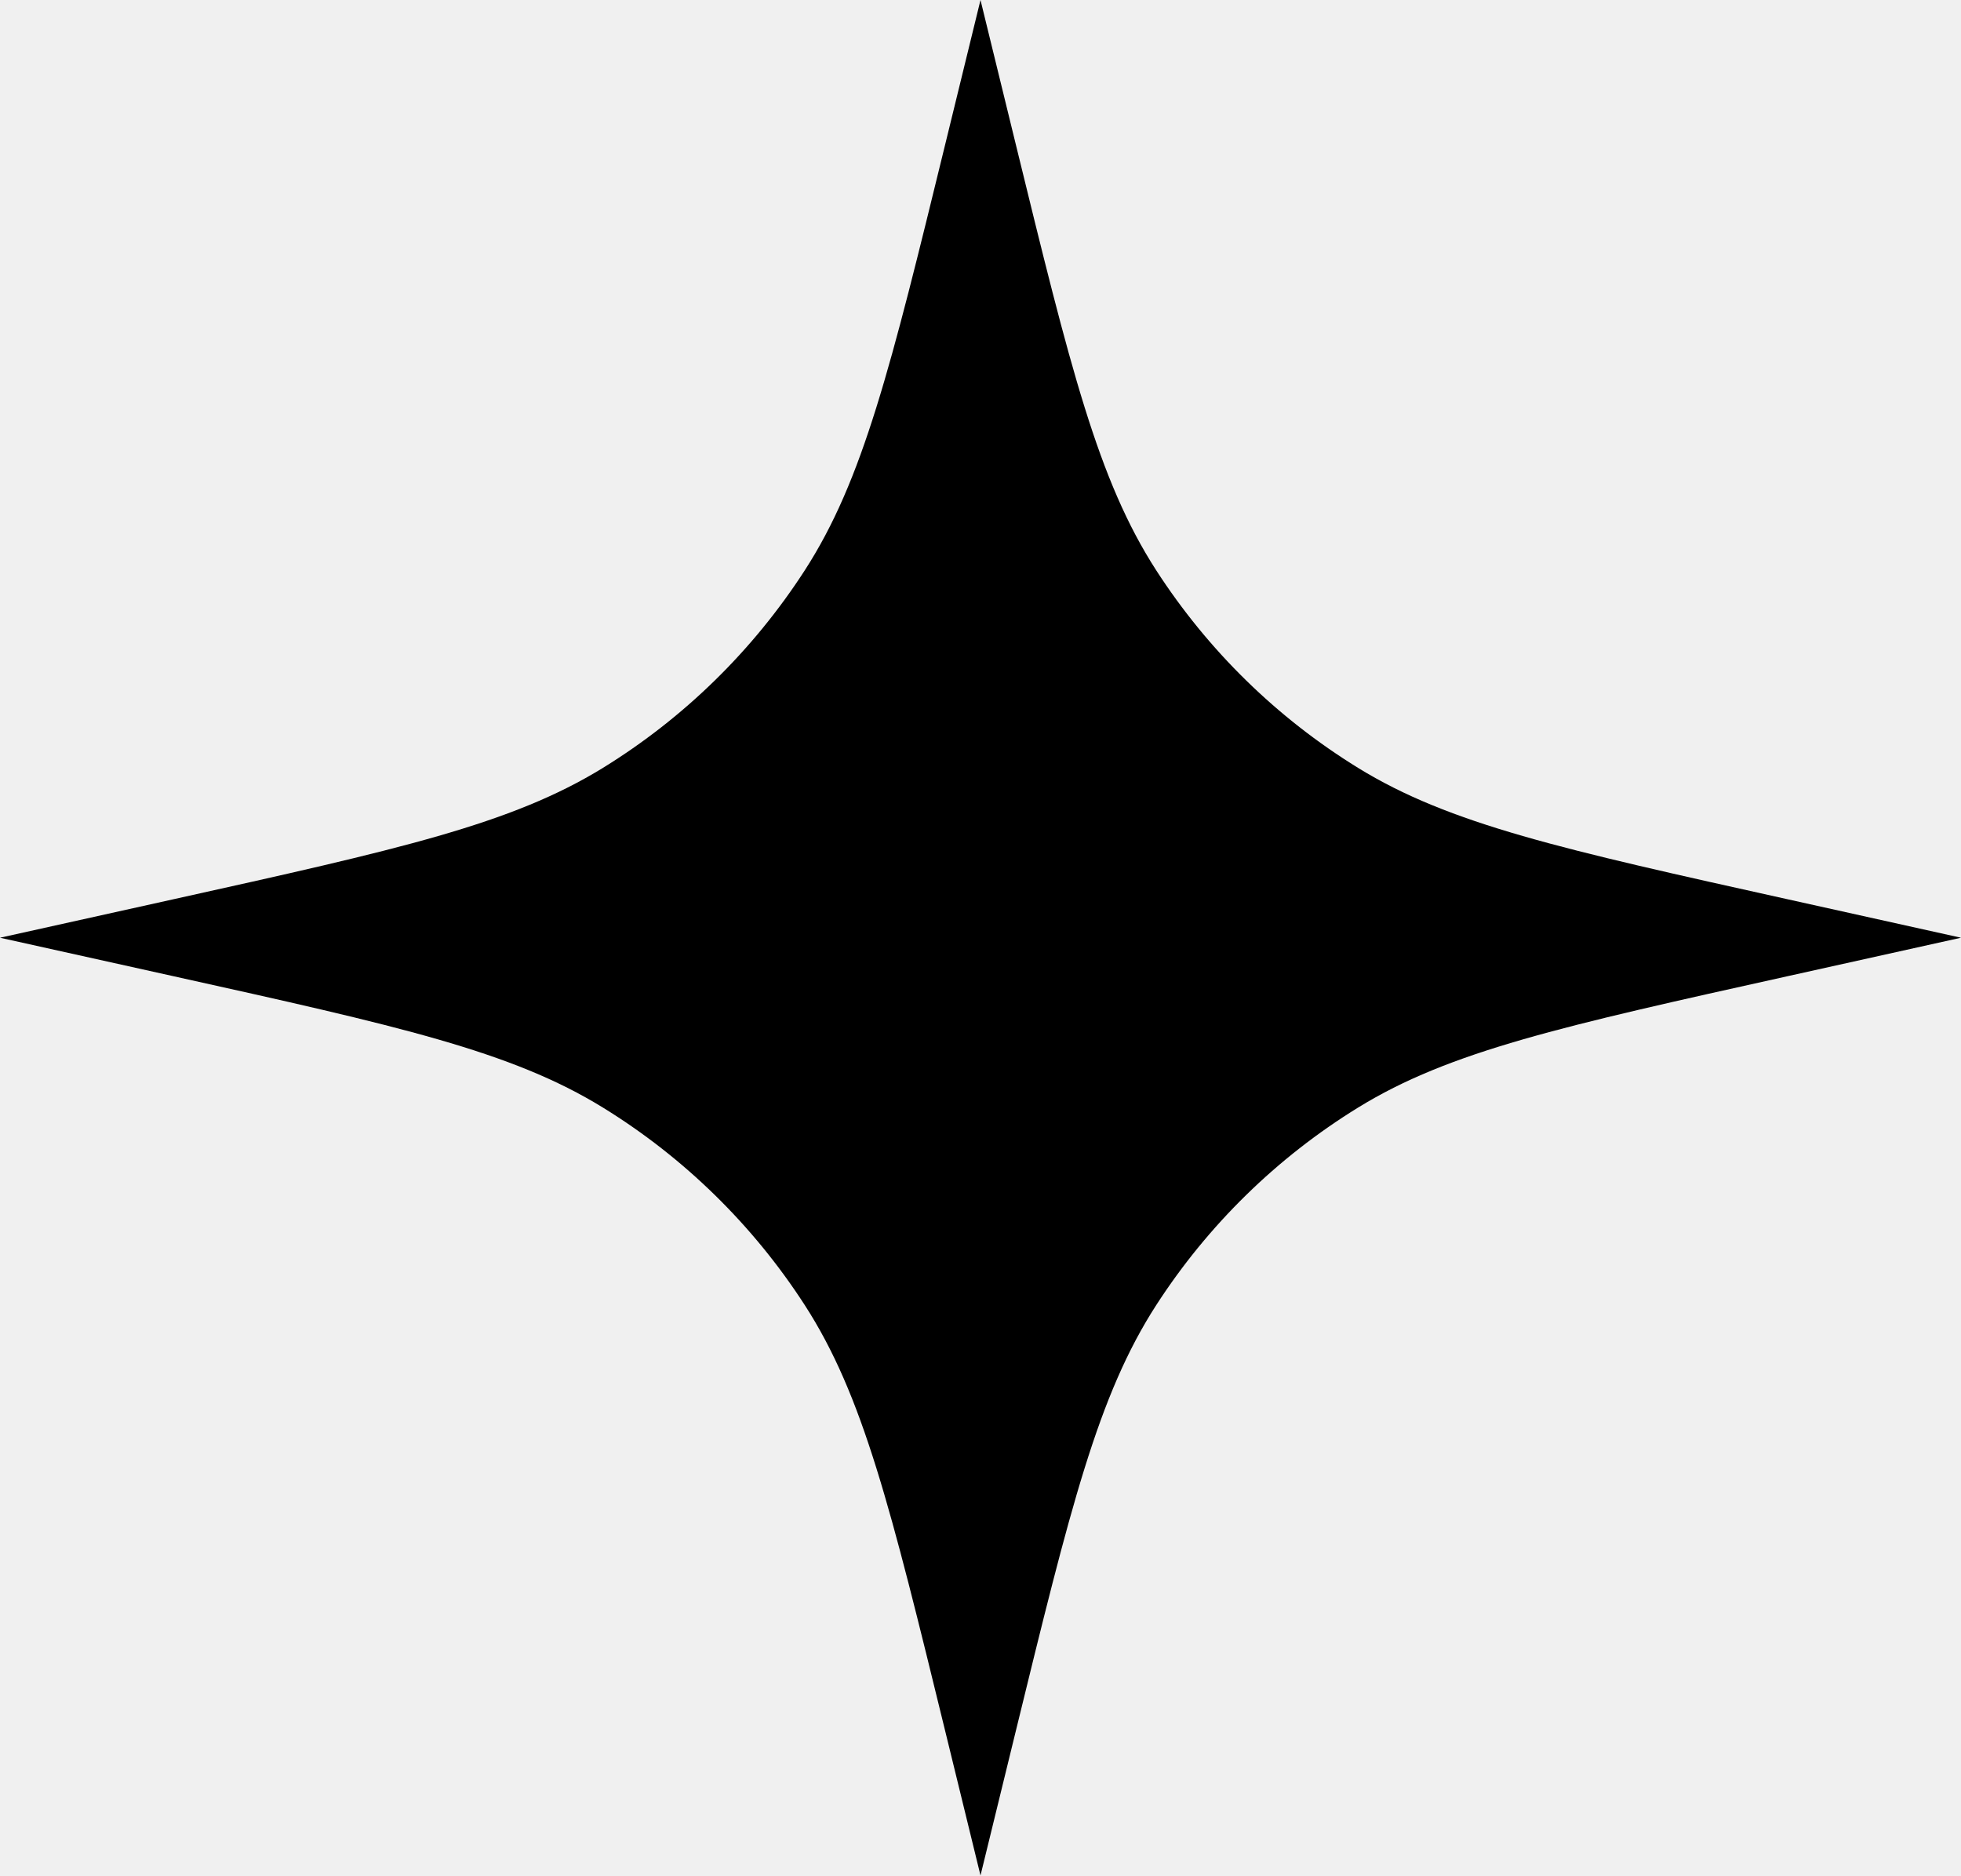
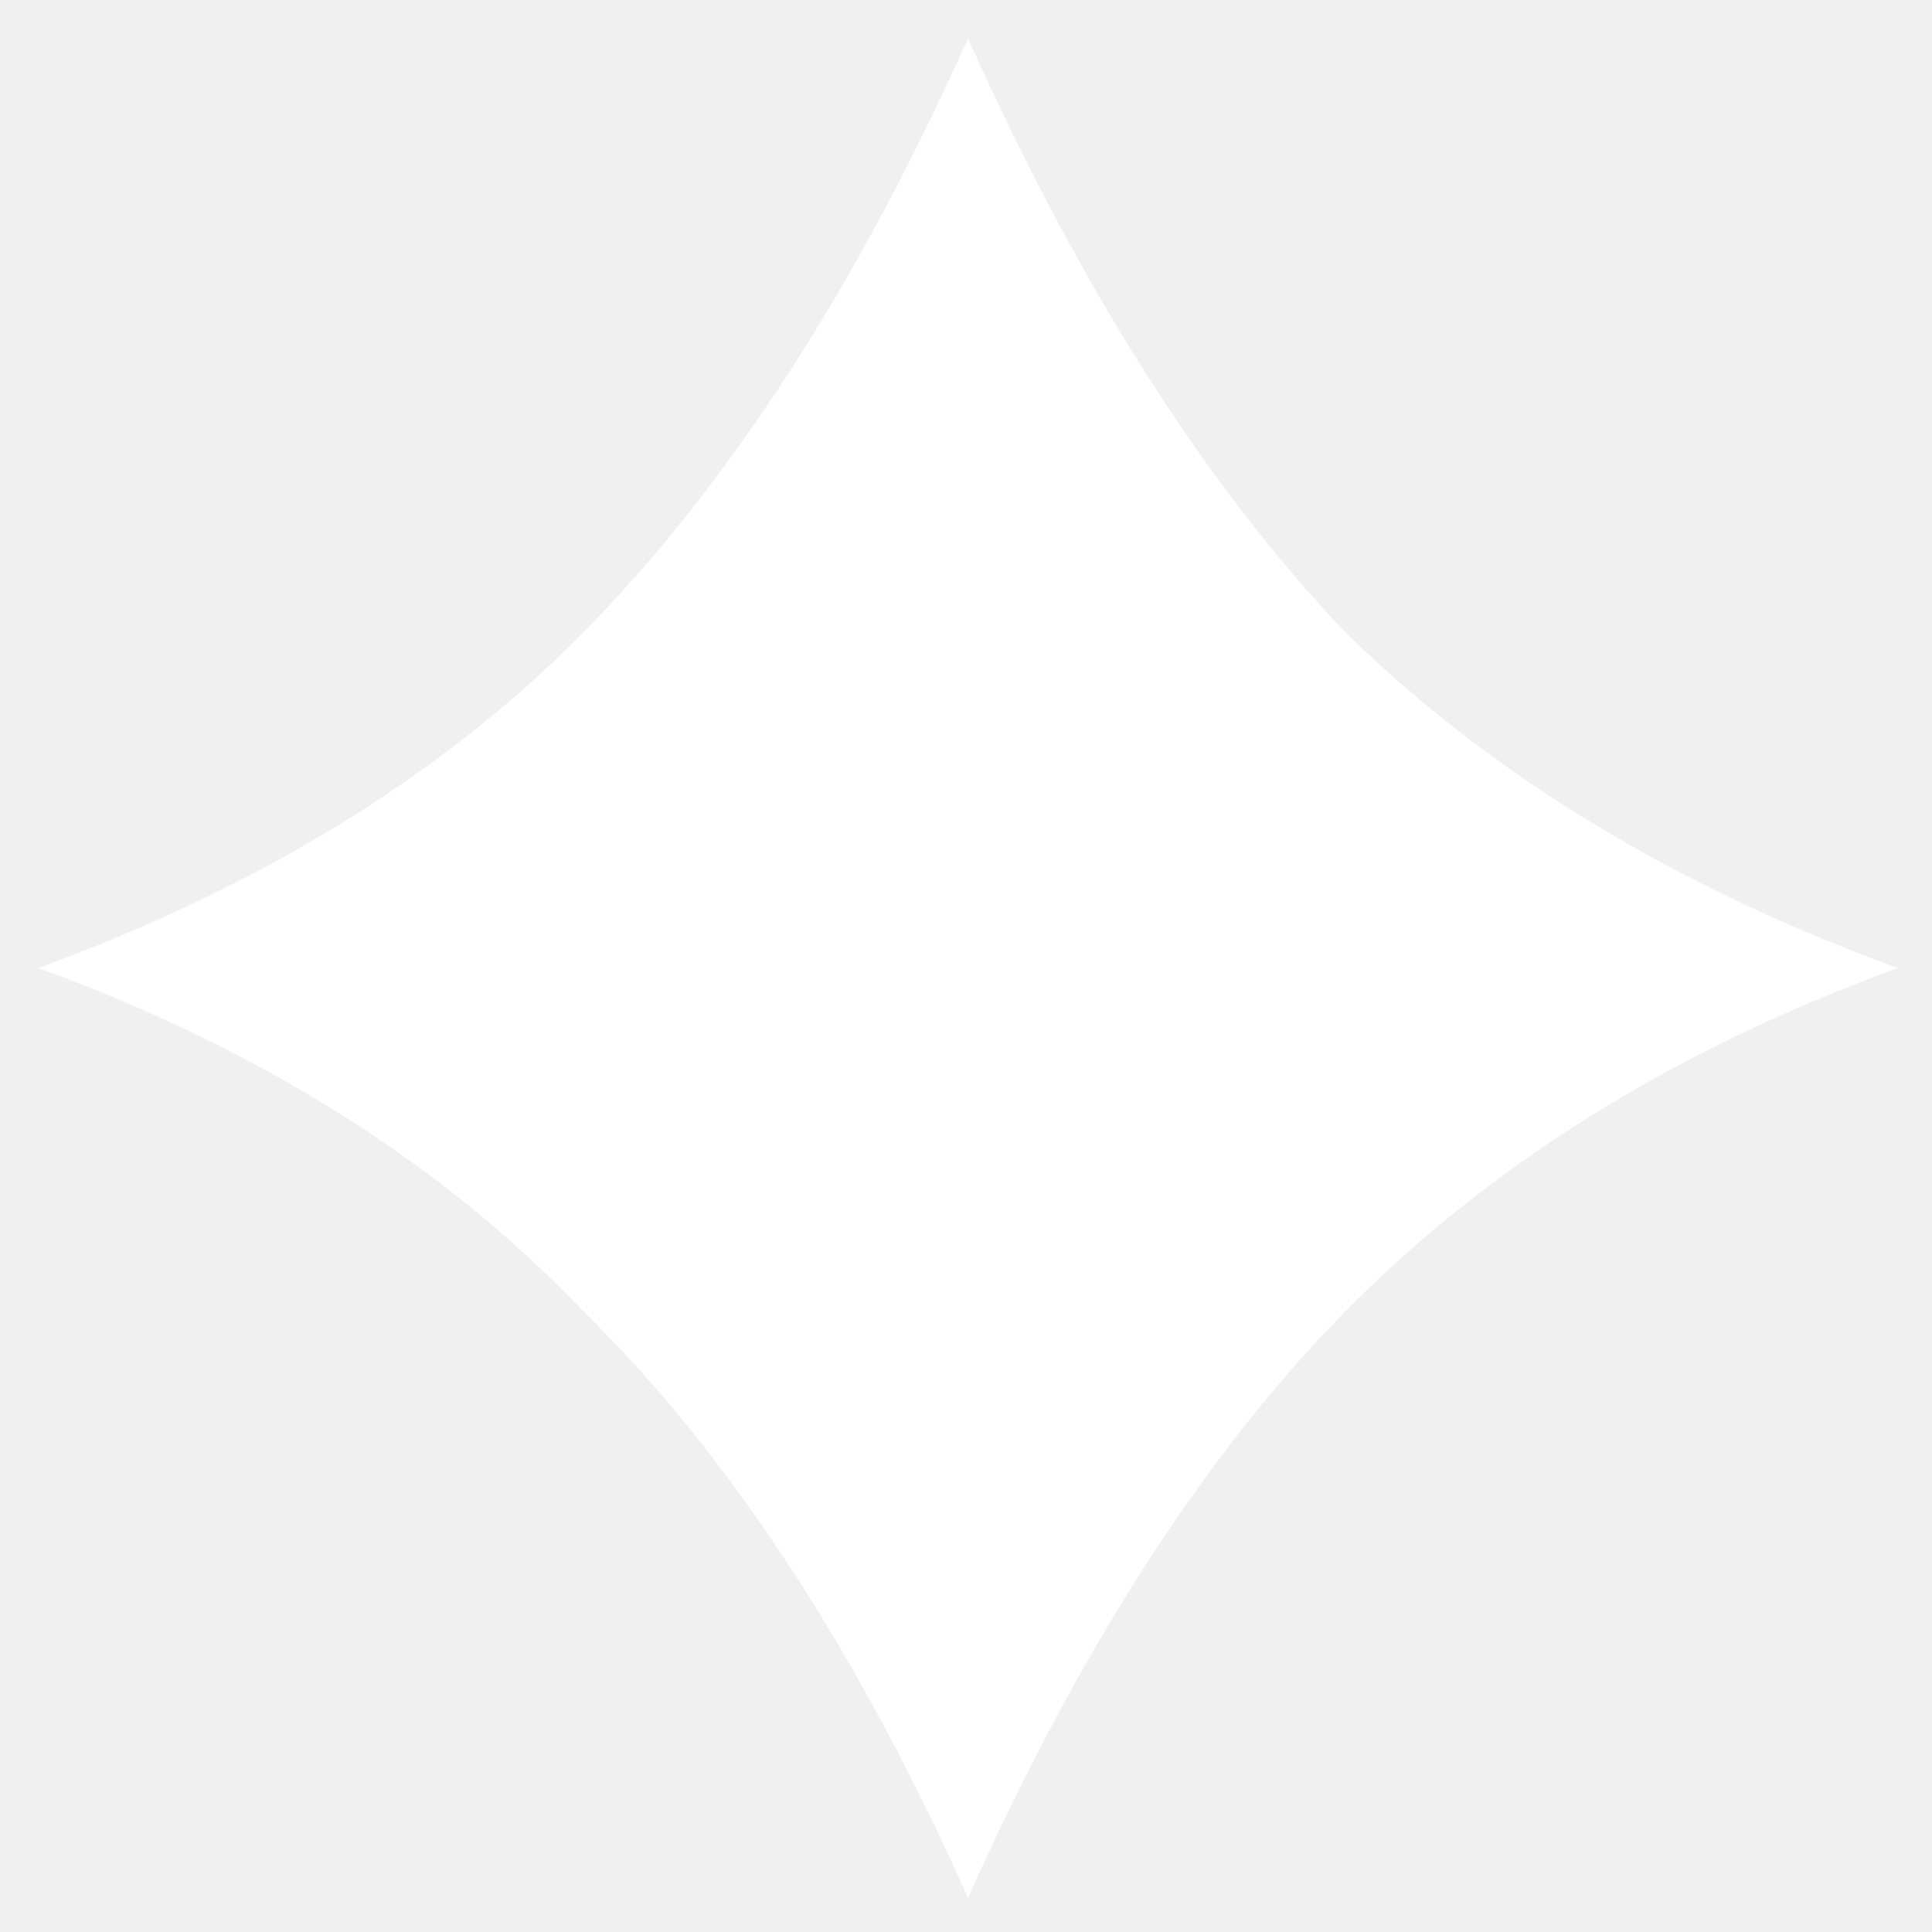
- <svg xmlns="http://www.w3.org/2000/svg" width="46" height="44" viewBox="0 0 46 44" fill="none">
-   <path d="M23 0L23.823 3.367C25.109 8.629 25.752 11.259 27.123 13.382C28.336 15.259 29.953 16.842 31.855 18.014C34.007 19.34 36.651 19.926 41.939 21.099L46 22L41.939 22.901C36.651 24.074 34.007 24.66 31.855 25.986C29.953 27.158 28.336 28.741 27.123 30.618C25.752 32.741 25.109 35.371 23.823 40.633L23 44L22.177 40.633C20.891 35.371 20.248 32.741 18.877 30.618C17.664 28.741 16.047 27.158 14.145 25.986C11.993 24.66 9.349 24.074 4.061 22.901L0 22L4.061 21.099C9.349 19.926 11.993 19.34 14.145 18.014C16.047 16.842 17.664 15.259 18.877 13.382C20.248 11.259 20.891 8.629 22.177 3.367L23 0Z" fill="black" />
+ <svg xmlns="http://www.w3.org/2000/svg" width="43" height="43" viewBox="0 0 43 43" fill="none">
+   <path d="M12.977 14.082C9.851 17.248 5.809 19.736 0.852 21.545C5.809 23.355 9.851 25.899 12.977 29.178C16.21 32.345 19.066 36.698 21.545 42.239C24.024 36.698 26.827 32.345 29.952 29.178C33.186 25.899 37.281 23.355 42.239 21.545C37.281 19.736 33.186 17.248 29.952 14.082C26.827 10.803 24.024 6.393 21.545 0.852C19.066 6.393 16.21 10.803 12.977 14.082Z" fill="white" />
</svg>
